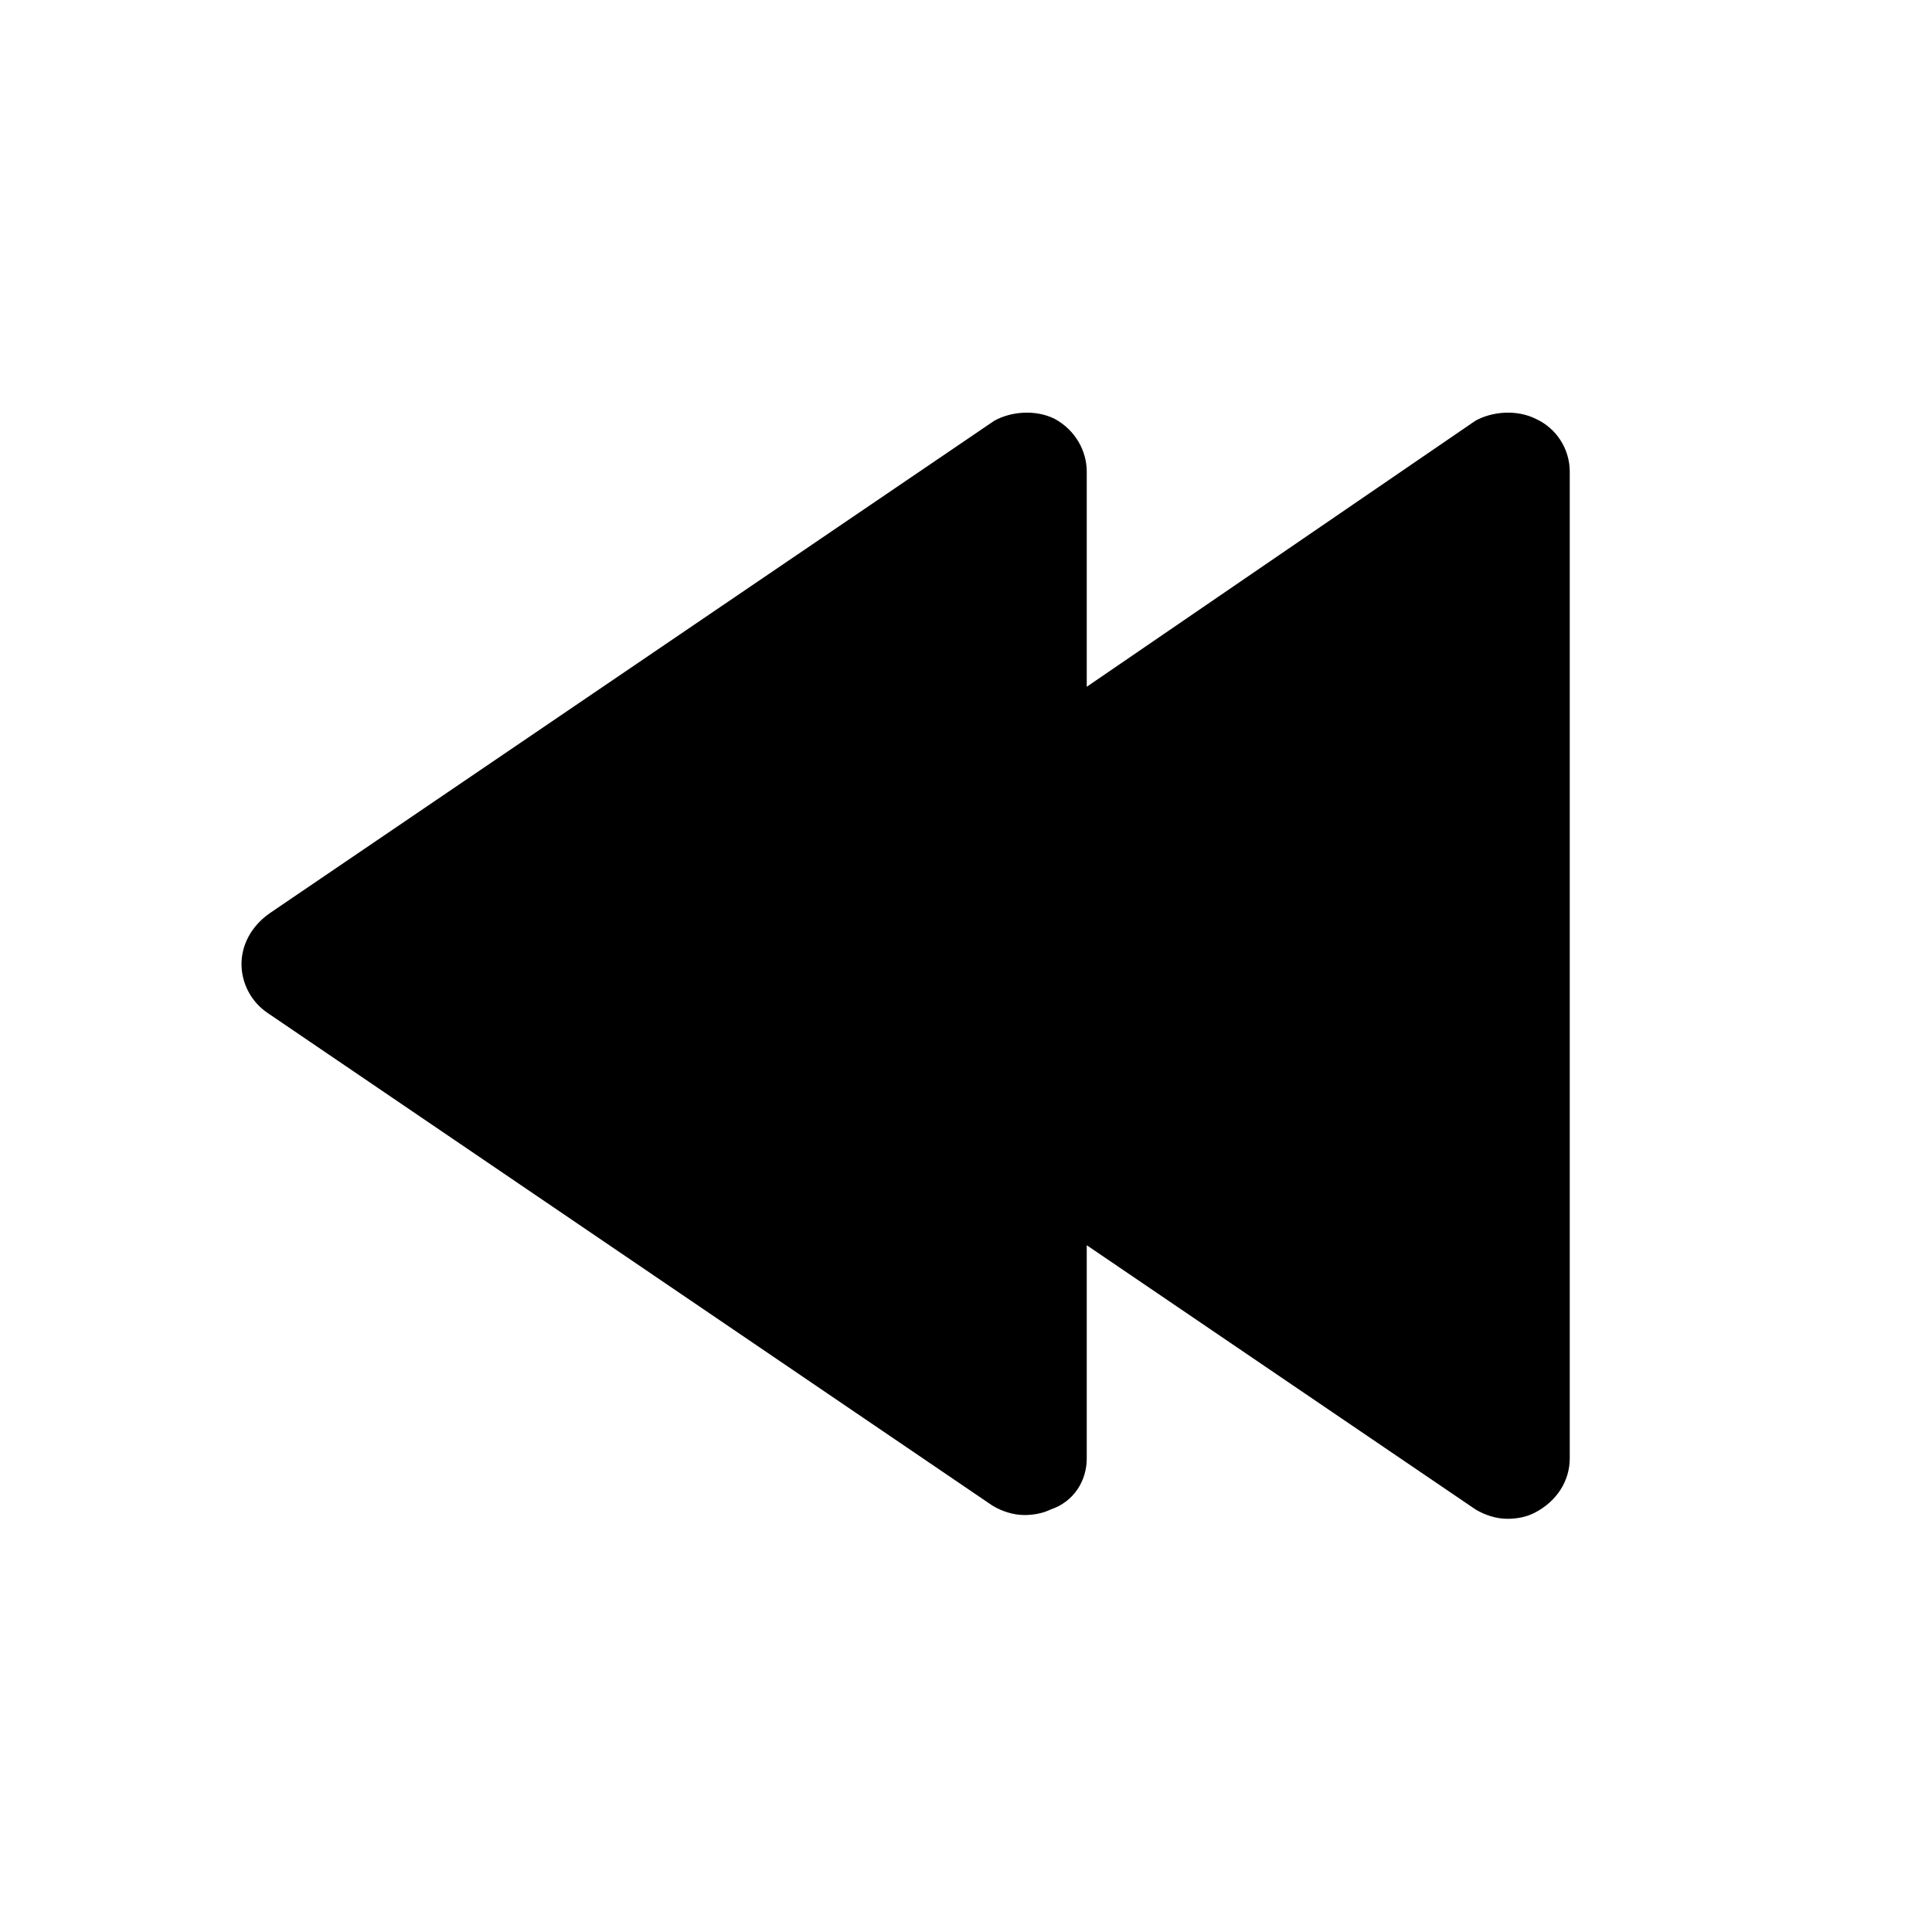
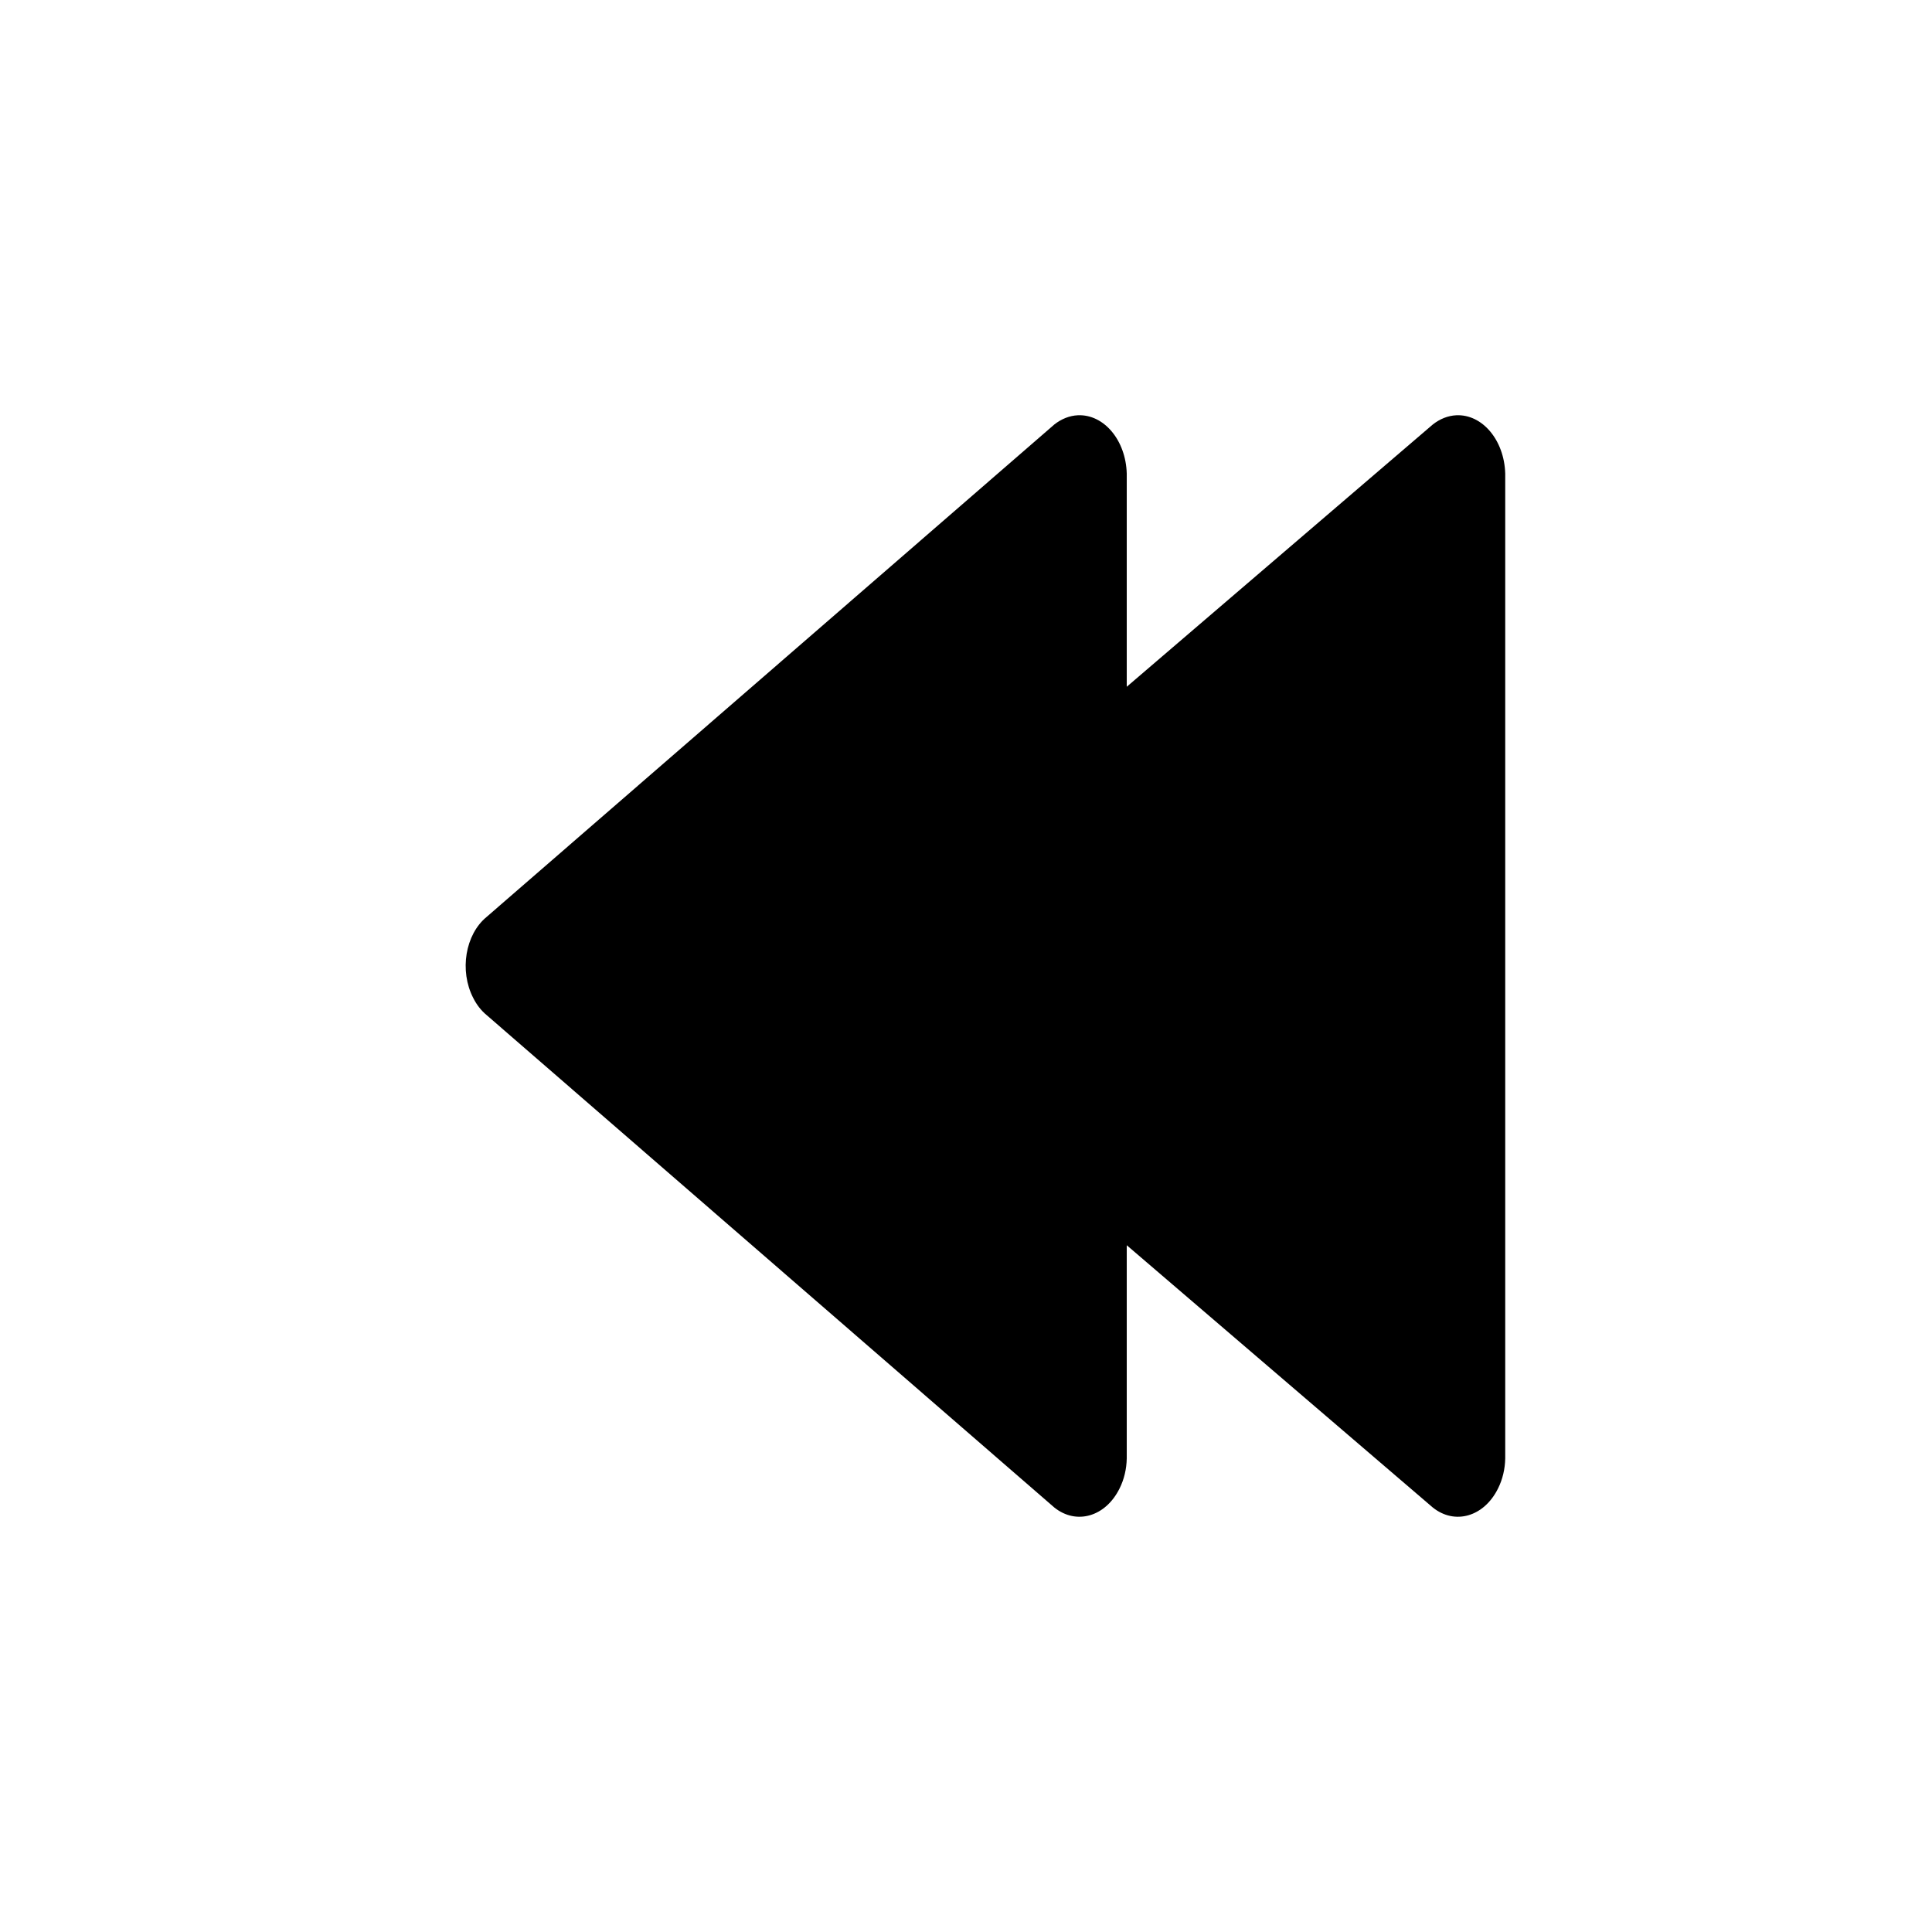
- <svg xmlns="http://www.w3.org/2000/svg" viewBox="0 0 1024 1024">
-   <defs>
-     <style type="text/css" />
-   </defs>
-   <path d="M814 222c-10-5-23-4-32 1L576 364 576 250c0-11-6-22-17-28-10-5-23-4-32 1l-384 261C133 491 128 501 128 511s5 20 14 26l384 261c5 3 11 5 17 5 5 0 10-1 14-3C569 796 576 785 576 773l0-113 206 140c5 3 11 5 17 5 5 0 10-1 14-3C825 796 832 785 832 773L832 250C832 238 825 227 814 222z" />
+ <svg xmlns="http://www.w3.org/2000/svg" version="1.1" id="Layer_1" x="0px" y="0px" viewBox="0 0 1024 1024" style="enable-background:new 0 0 1024 1024;" xml:space="preserve">
+   <path d="M257.9,538l300.9,261c11.7,9.4,27.2,4.9,34.6-10.1c2.4-4.8,3.7-10.3,3.8-15.9V660l162.2,139c11.7,9.4,27.2,4.9,34.6-10.1  c2.4-4.8,3.7-10.3,3.8-15.9V251c-0.5-17.7-12.1-31.5-25.9-30.9c-4.4,0.2-8.7,1.9-12.5,4.9L597.2,364V251  c-0.5-17.7-12.1-31.5-25.9-30.9c-4.4,0.2-8.7,1.9-12.5,4.9L257.9,486c-11.3,9.3-14.5,28.5-7.1,42.9C252.6,532.5,255,535.6,257.9,538  z" />
</svg>
